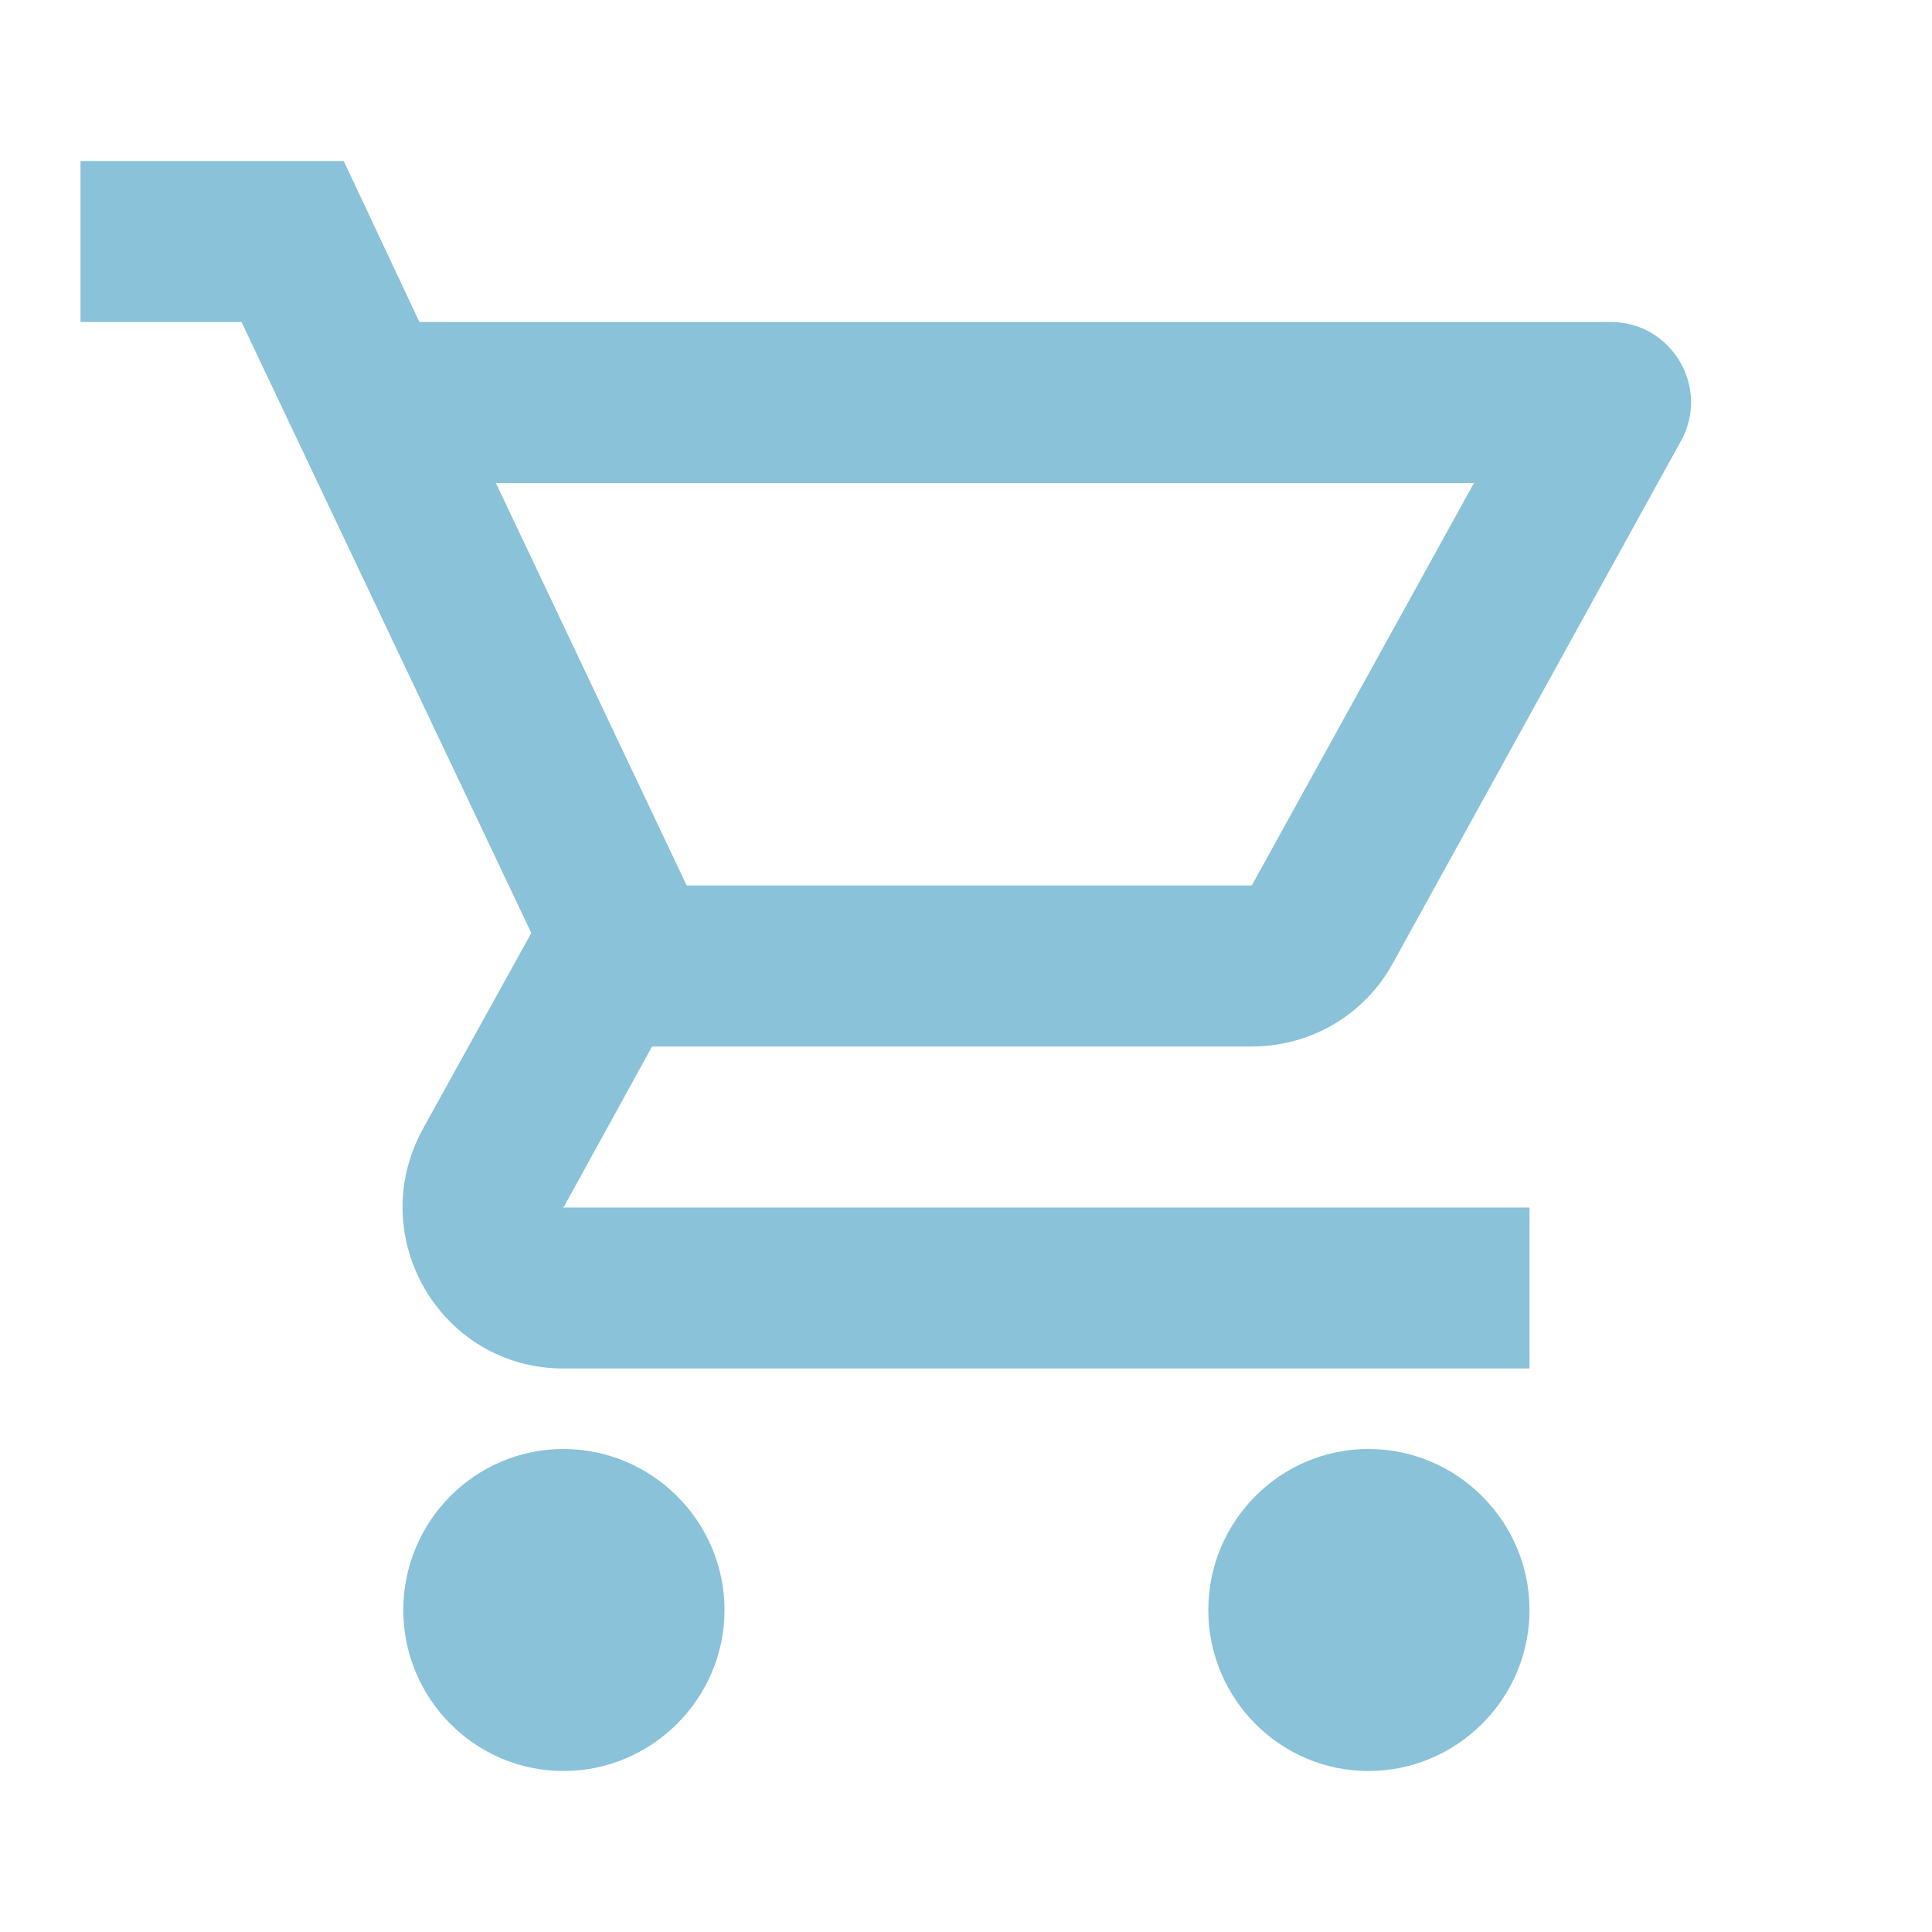
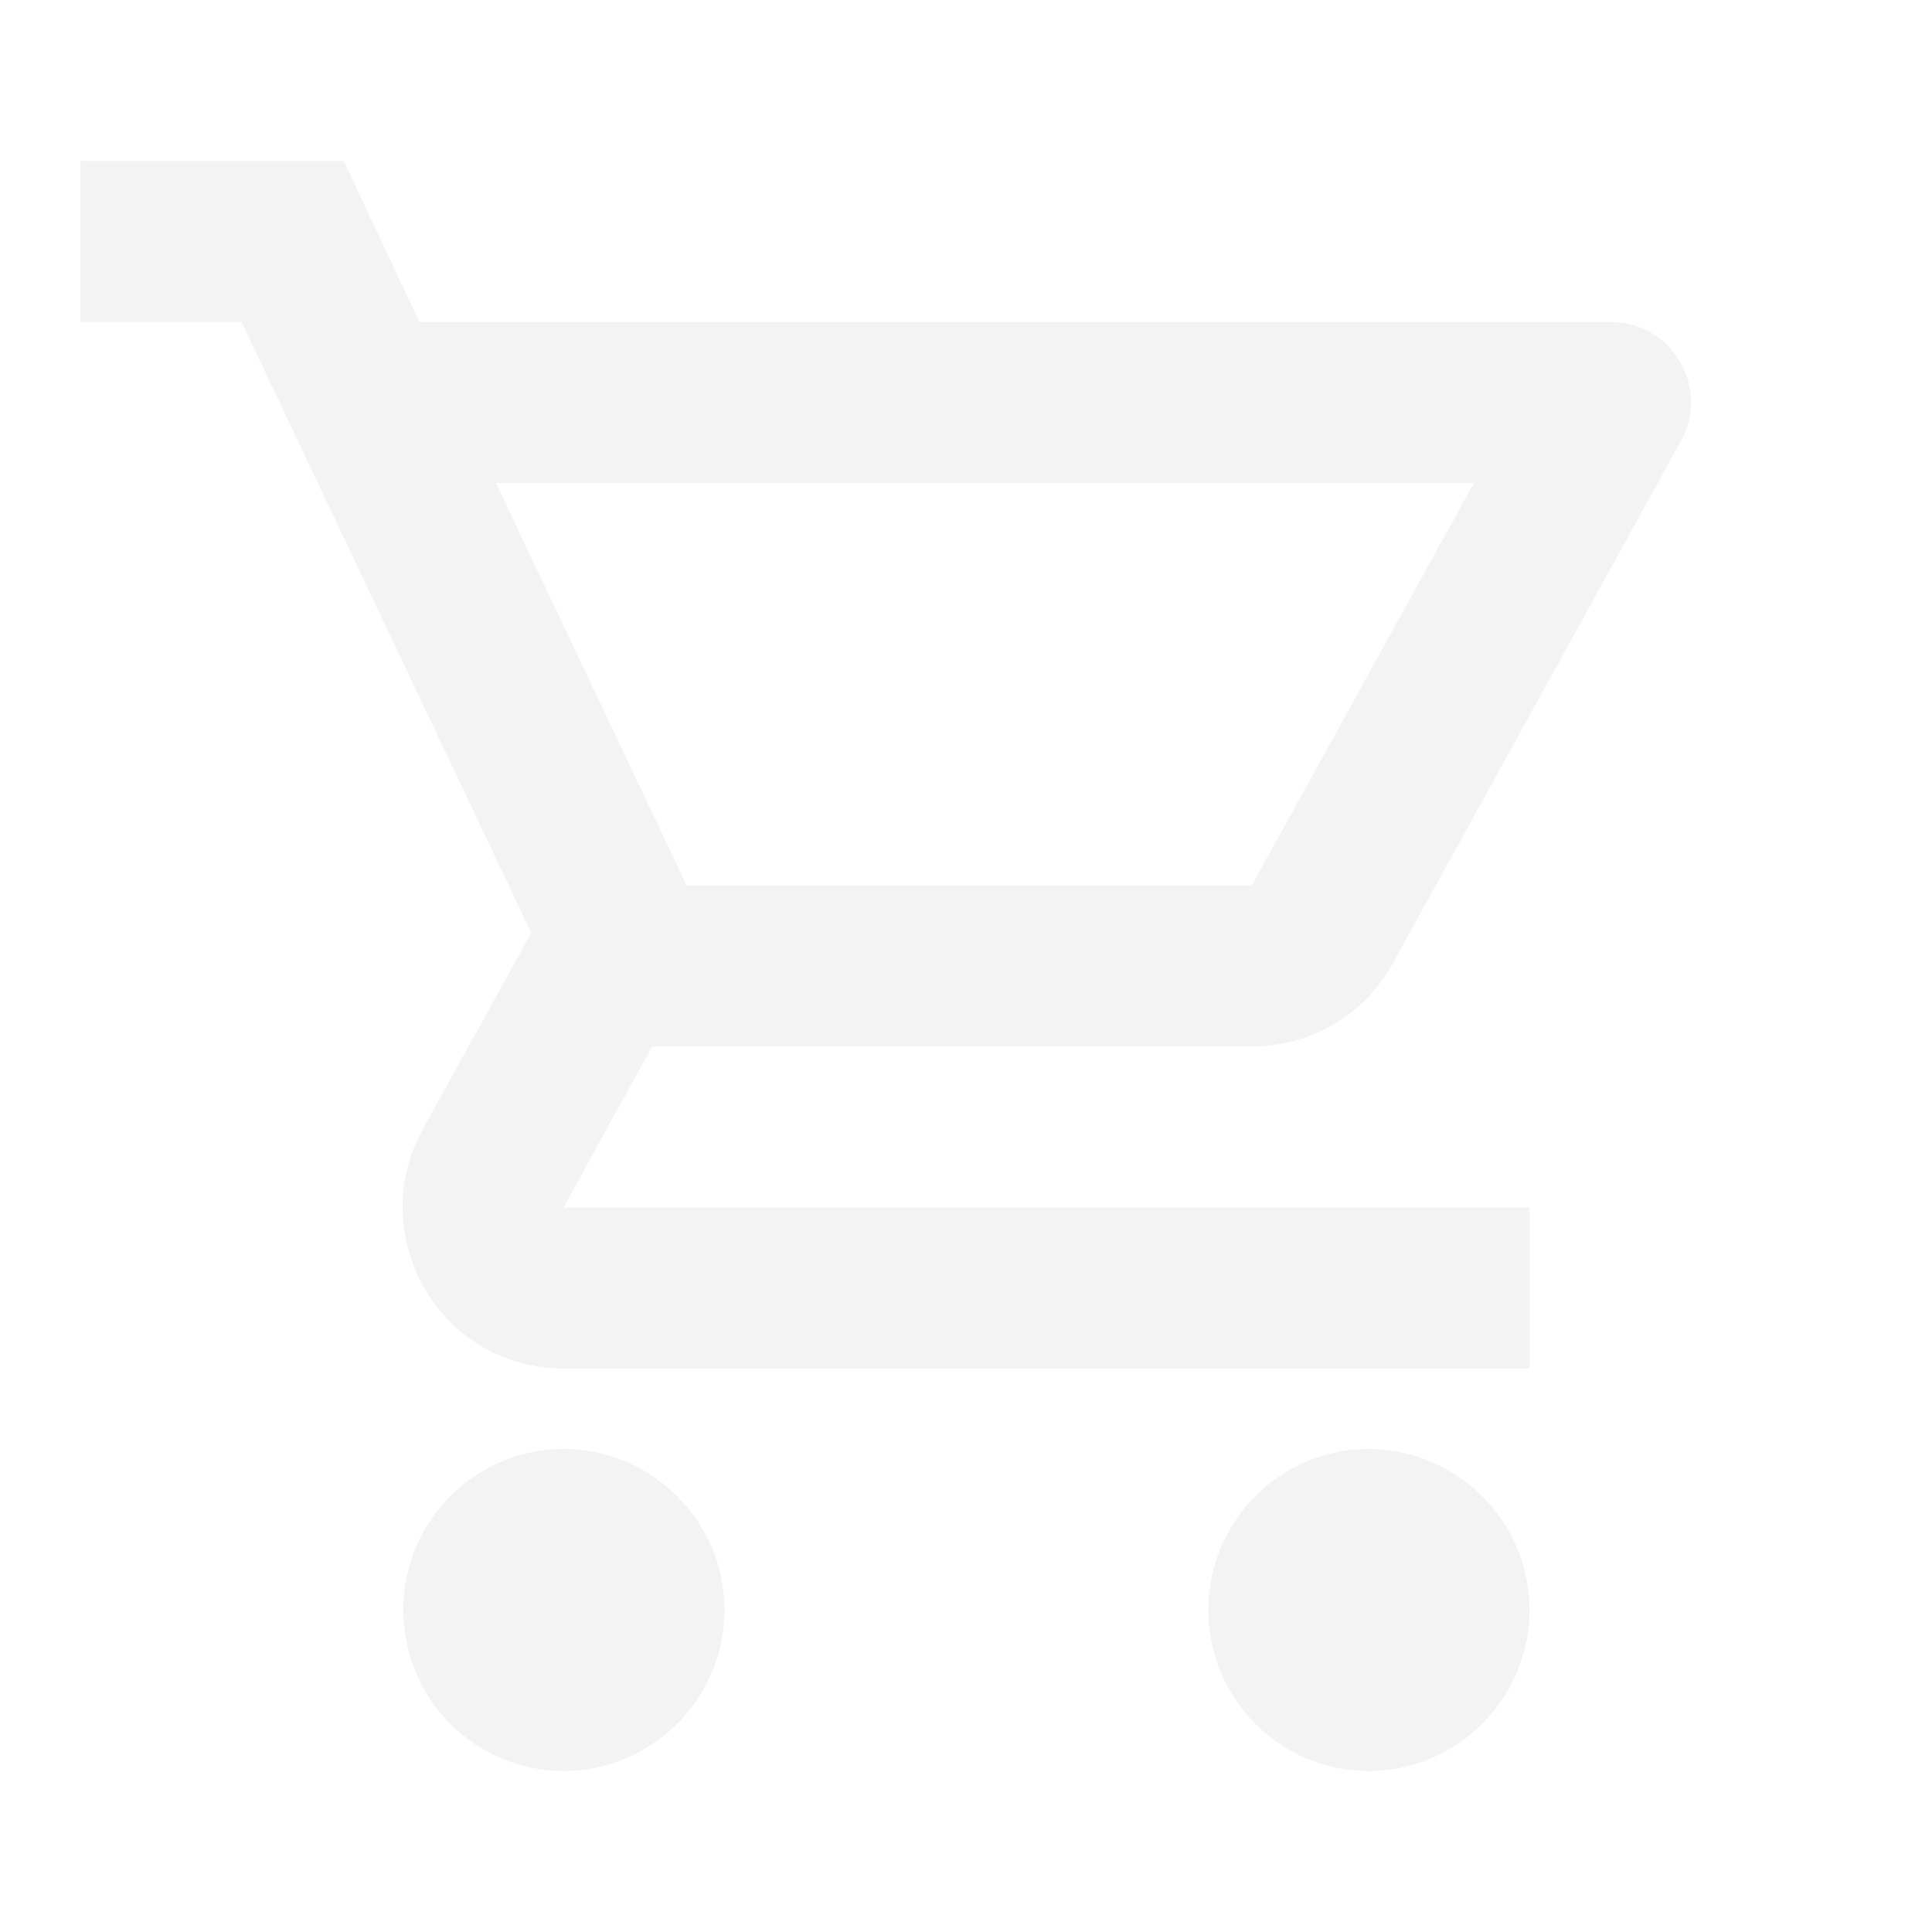
- <svg xmlns="http://www.w3.org/2000/svg" height="24px" viewBox="0 0 24 24" width="24px" fill="#89c2d9">
+ <svg xmlns="http://www.w3.org/2000/svg" height="24px" viewBox="0 0 24 24" width="24px" fill="#F4F3F3">
  <path d="M0 0h24v24H0V0z" fill="none" />
  <path d="M15.55 13c.75 0 1.41-.41 1.75-1.03l3.58-6.49c.37-.66-.11-1.48-.87-1.48H5.21l-.94-2H1v2h2l3.6 7.59-1.35 2.44C4.52 15.37 5.48 17 7 17h12v-2H7l1.1-2h7.45zM6.16 6h12.15l-2.76 5H8.53L6.16 6zM7 18c-1.1 0-1.99.9-1.99 2S5.9 22 7 22s2-.9 2-2-.9-2-2-2zm10 0c-1.1 0-1.99.9-1.99 2s.89 2 1.99 2 2-.9 2-2-.9-2-2-2z" />
</svg>
